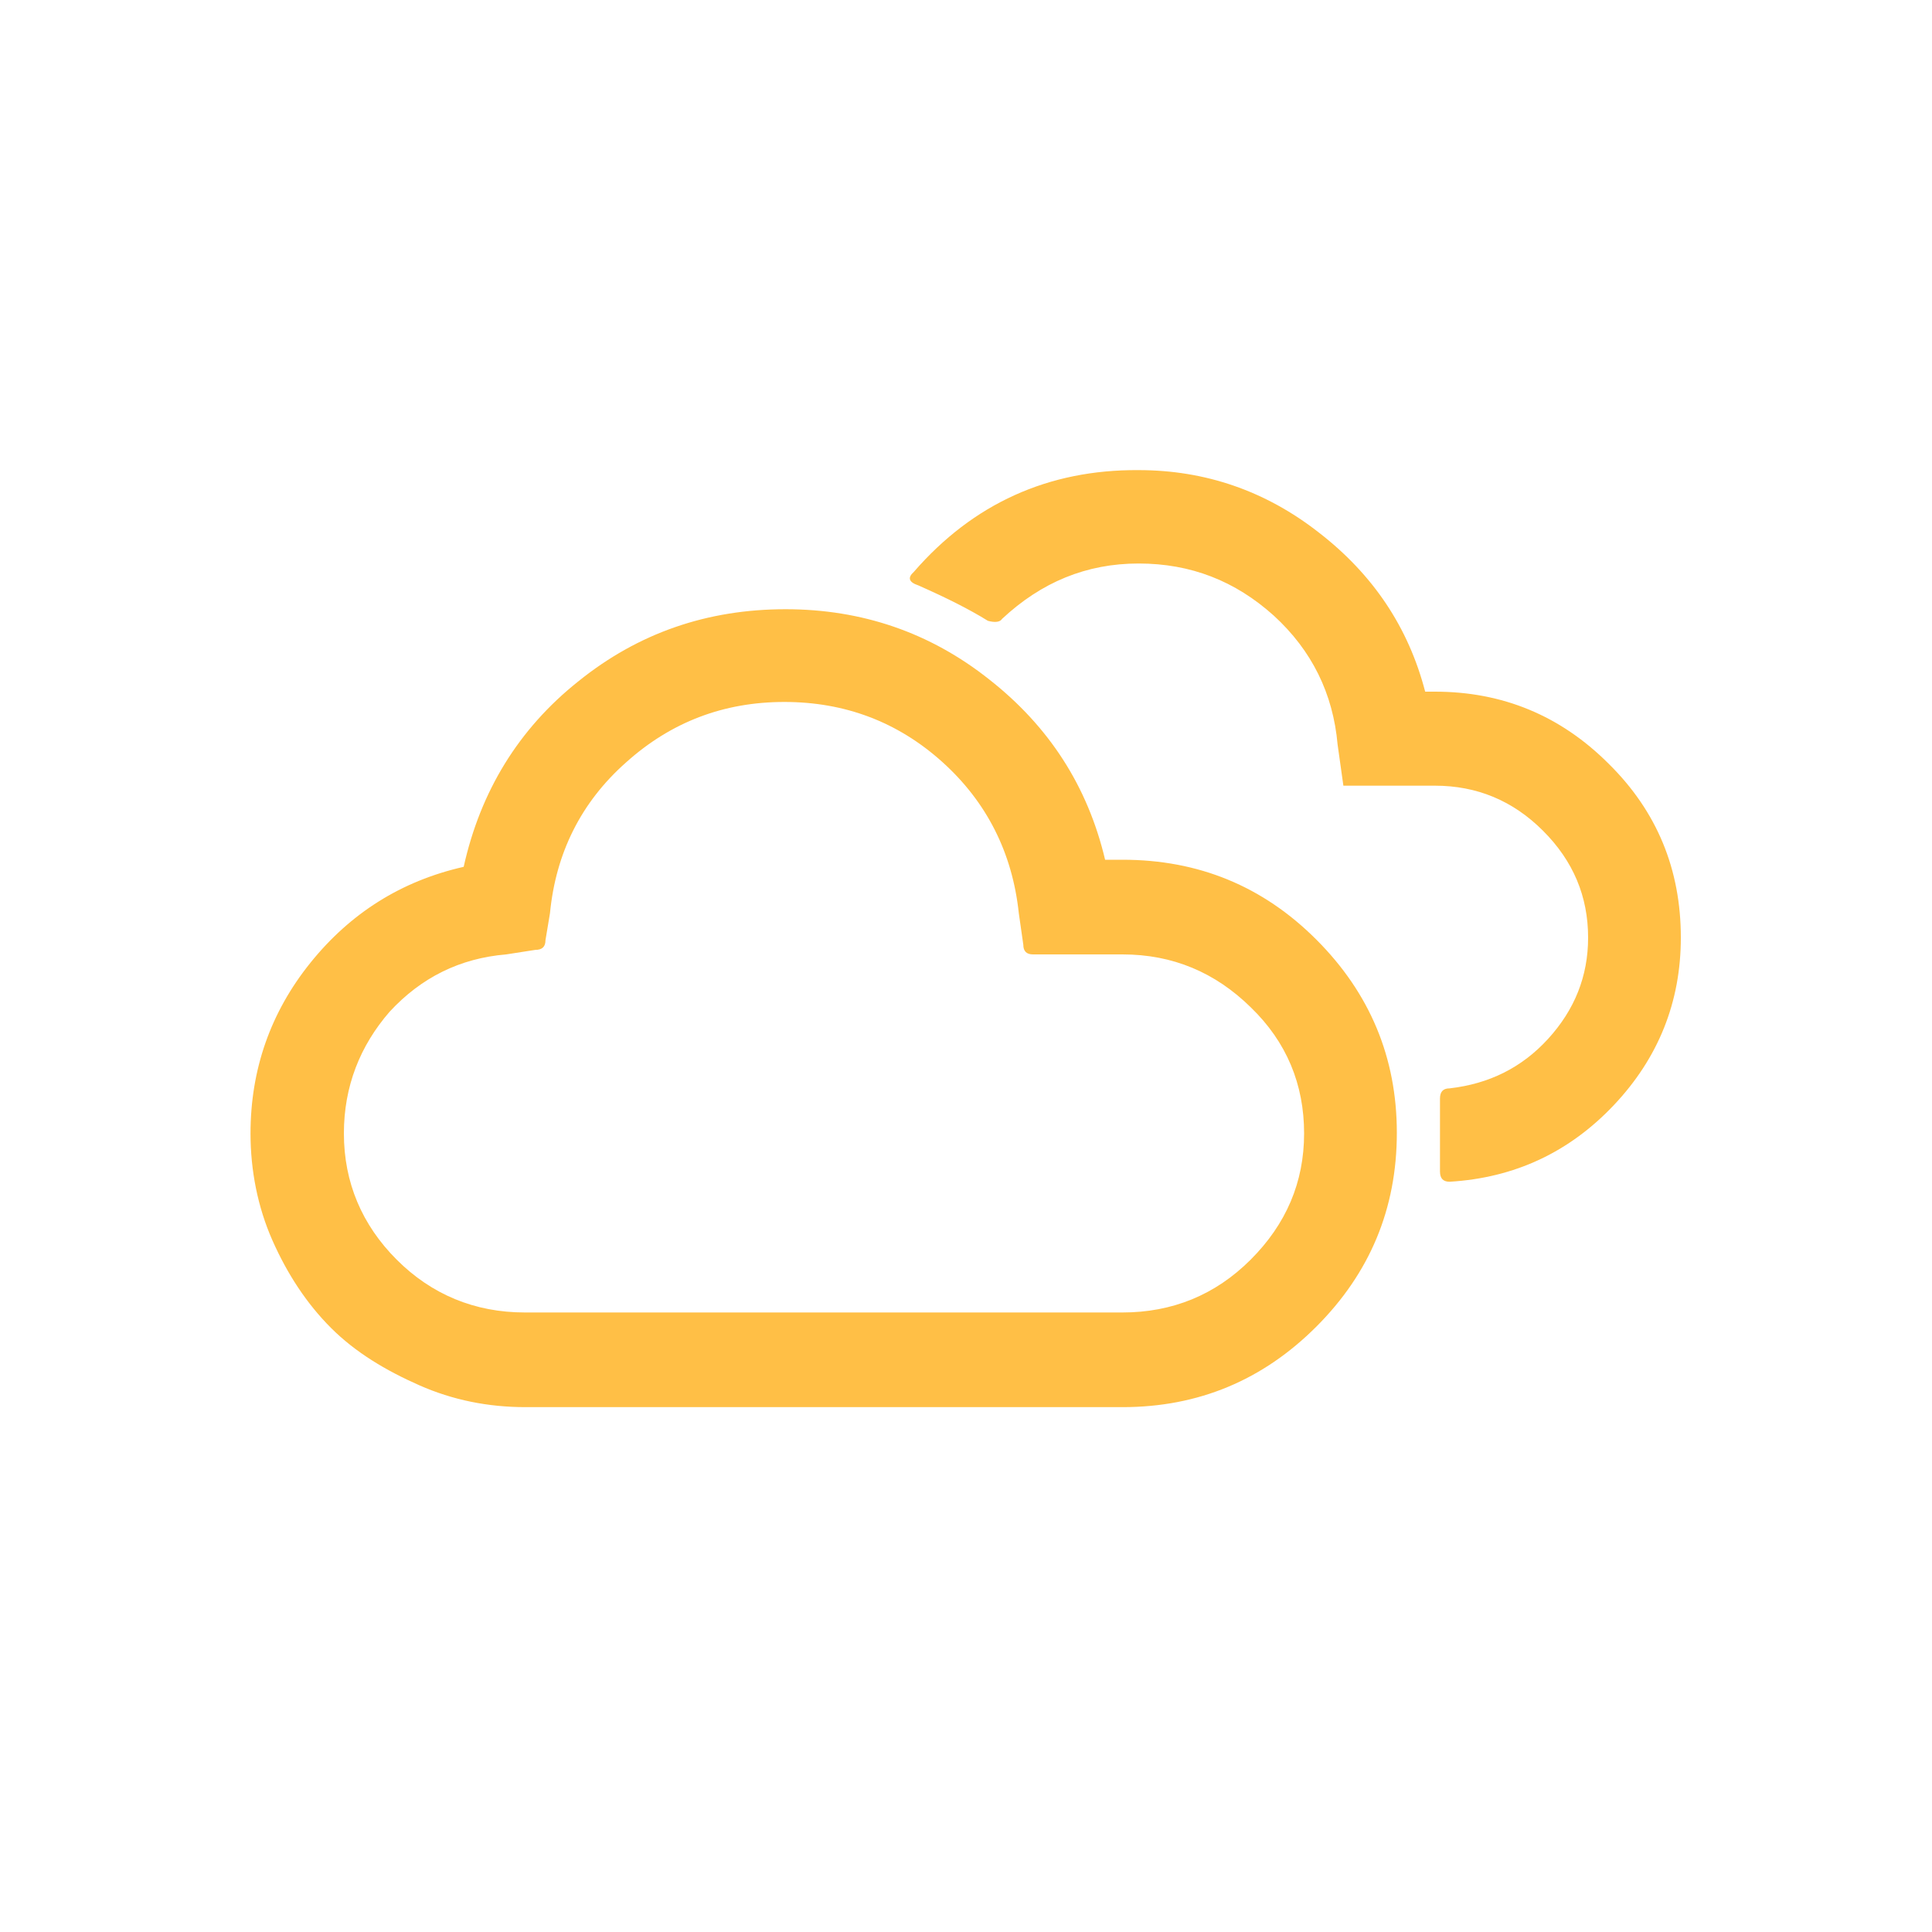
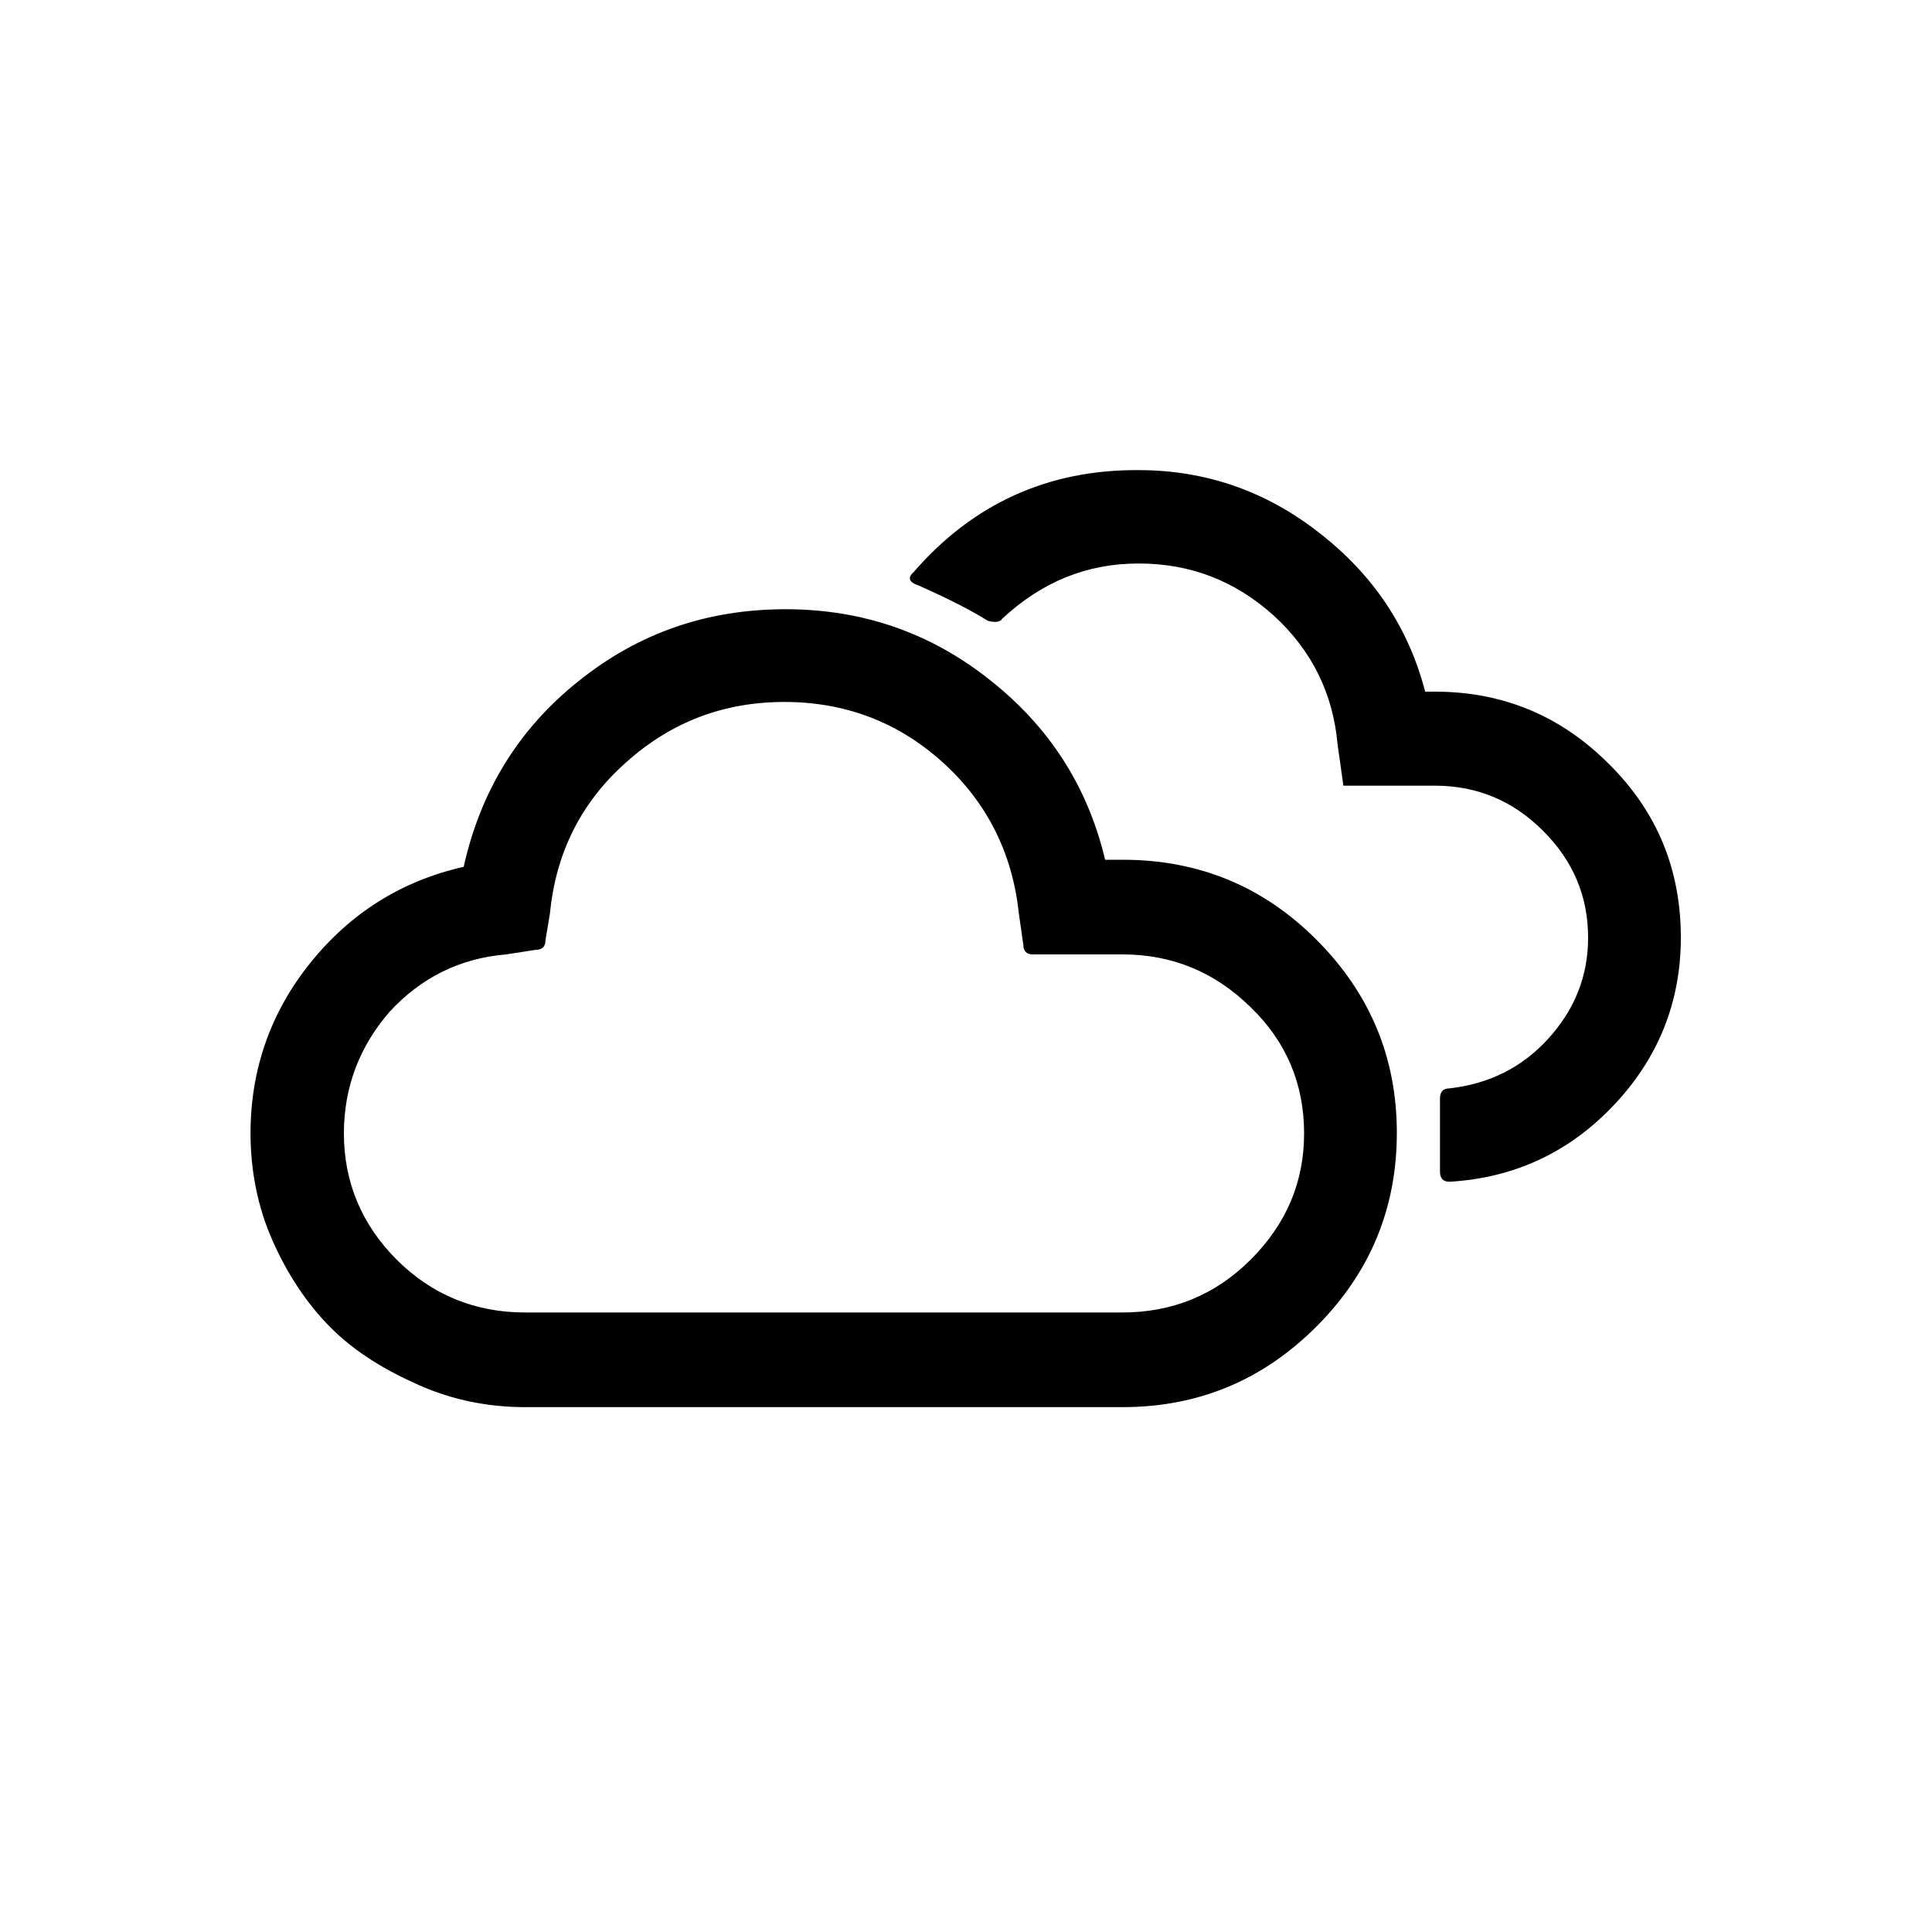
- <svg xmlns="http://www.w3.org/2000/svg" version="1.1" id="Layer_1" x="0px" y="0px" width="40px" height="40px" fill="#FFBF46" viewBox="0 0 30 30" style="enable-background:new 0 0 30 30;" xml:space="preserve">
+ <svg xmlns="http://www.w3.org/2000/svg" version="1.1" id="Layer_1" x="0px" y="0px" width="40px" height="40px" viewBox="0 0 30 30" style="enable-background:new 0 0 30 30;" xml:space="preserve">
  <path d="M3.89,17.6c0-0.99,0.31-1.88,0.93-2.65s1.41-1.27,2.38-1.49c0.26-1.17,0.85-2.14,1.78-2.88c0.93-0.75,2-1.12,3.22-1.12  c1.18,0,2.24,0.36,3.16,1.09c0.93,0.73,1.53,1.66,1.8,2.8h0.27c1.18,0,2.18,0.41,3.01,1.24s1.25,1.83,1.25,3  c0,1.18-0.42,2.18-1.25,3.01s-1.83,1.25-3.01,1.25H8.16c-0.58,0-1.13-0.11-1.65-0.34S5.52,21,5.14,20.62  c-0.38-0.38-0.68-0.84-0.91-1.36S3.89,18.17,3.89,17.6z M5.34,17.6c0,0.76,0.28,1.42,0.82,1.96s1.21,0.82,1.99,0.82h9.28  c0.77,0,1.44-0.27,1.99-0.82c0.55-0.55,0.83-1.2,0.83-1.96c0-0.76-0.27-1.42-0.83-1.96c-0.55-0.54-1.21-0.82-1.99-0.82h-1.39  c-0.1,0-0.15-0.05-0.15-0.15l-0.07-0.49c-0.1-0.94-0.5-1.73-1.19-2.35s-1.51-0.93-2.45-0.93c-0.94,0-1.76,0.31-2.46,0.94  c-0.7,0.62-1.09,1.41-1.18,2.34l-0.07,0.42c0,0.1-0.05,0.15-0.16,0.15l-0.45,0.07c-0.72,0.06-1.32,0.36-1.81,0.89  C5.59,16.24,5.34,16.87,5.34,17.6z M14.19,8.88c-0.1,0.09-0.08,0.16,0.07,0.21c0.43,0.19,0.79,0.37,1.08,0.55  c0.11,0.03,0.19,0.02,0.22-0.03c0.61-0.57,1.31-0.86,2.12-0.86c0.81,0,1.5,0.27,2.1,0.81c0.59,0.54,0.92,1.21,0.99,2l0.09,0.64h1.42  c0.65,0,1.21,0.23,1.68,0.7c0.47,0.47,0.7,1.02,0.7,1.66c0,0.6-0.21,1.12-0.62,1.57s-0.92,0.7-1.53,0.77c-0.1,0-0.15,0.05-0.15,0.16  v1.13c0,0.11,0.05,0.16,0.15,0.16c1.01-0.06,1.86-0.46,2.55-1.19s1.04-1.6,1.04-2.6c0-1.06-0.37-1.96-1.12-2.7  c-0.75-0.75-1.65-1.12-2.7-1.12h-0.15c-0.26-1-0.81-1.82-1.65-2.47c-0.83-0.65-1.77-0.97-2.8-0.97C16.28,7.29,15.11,7.82,14.19,8.88  z" />
</svg>
